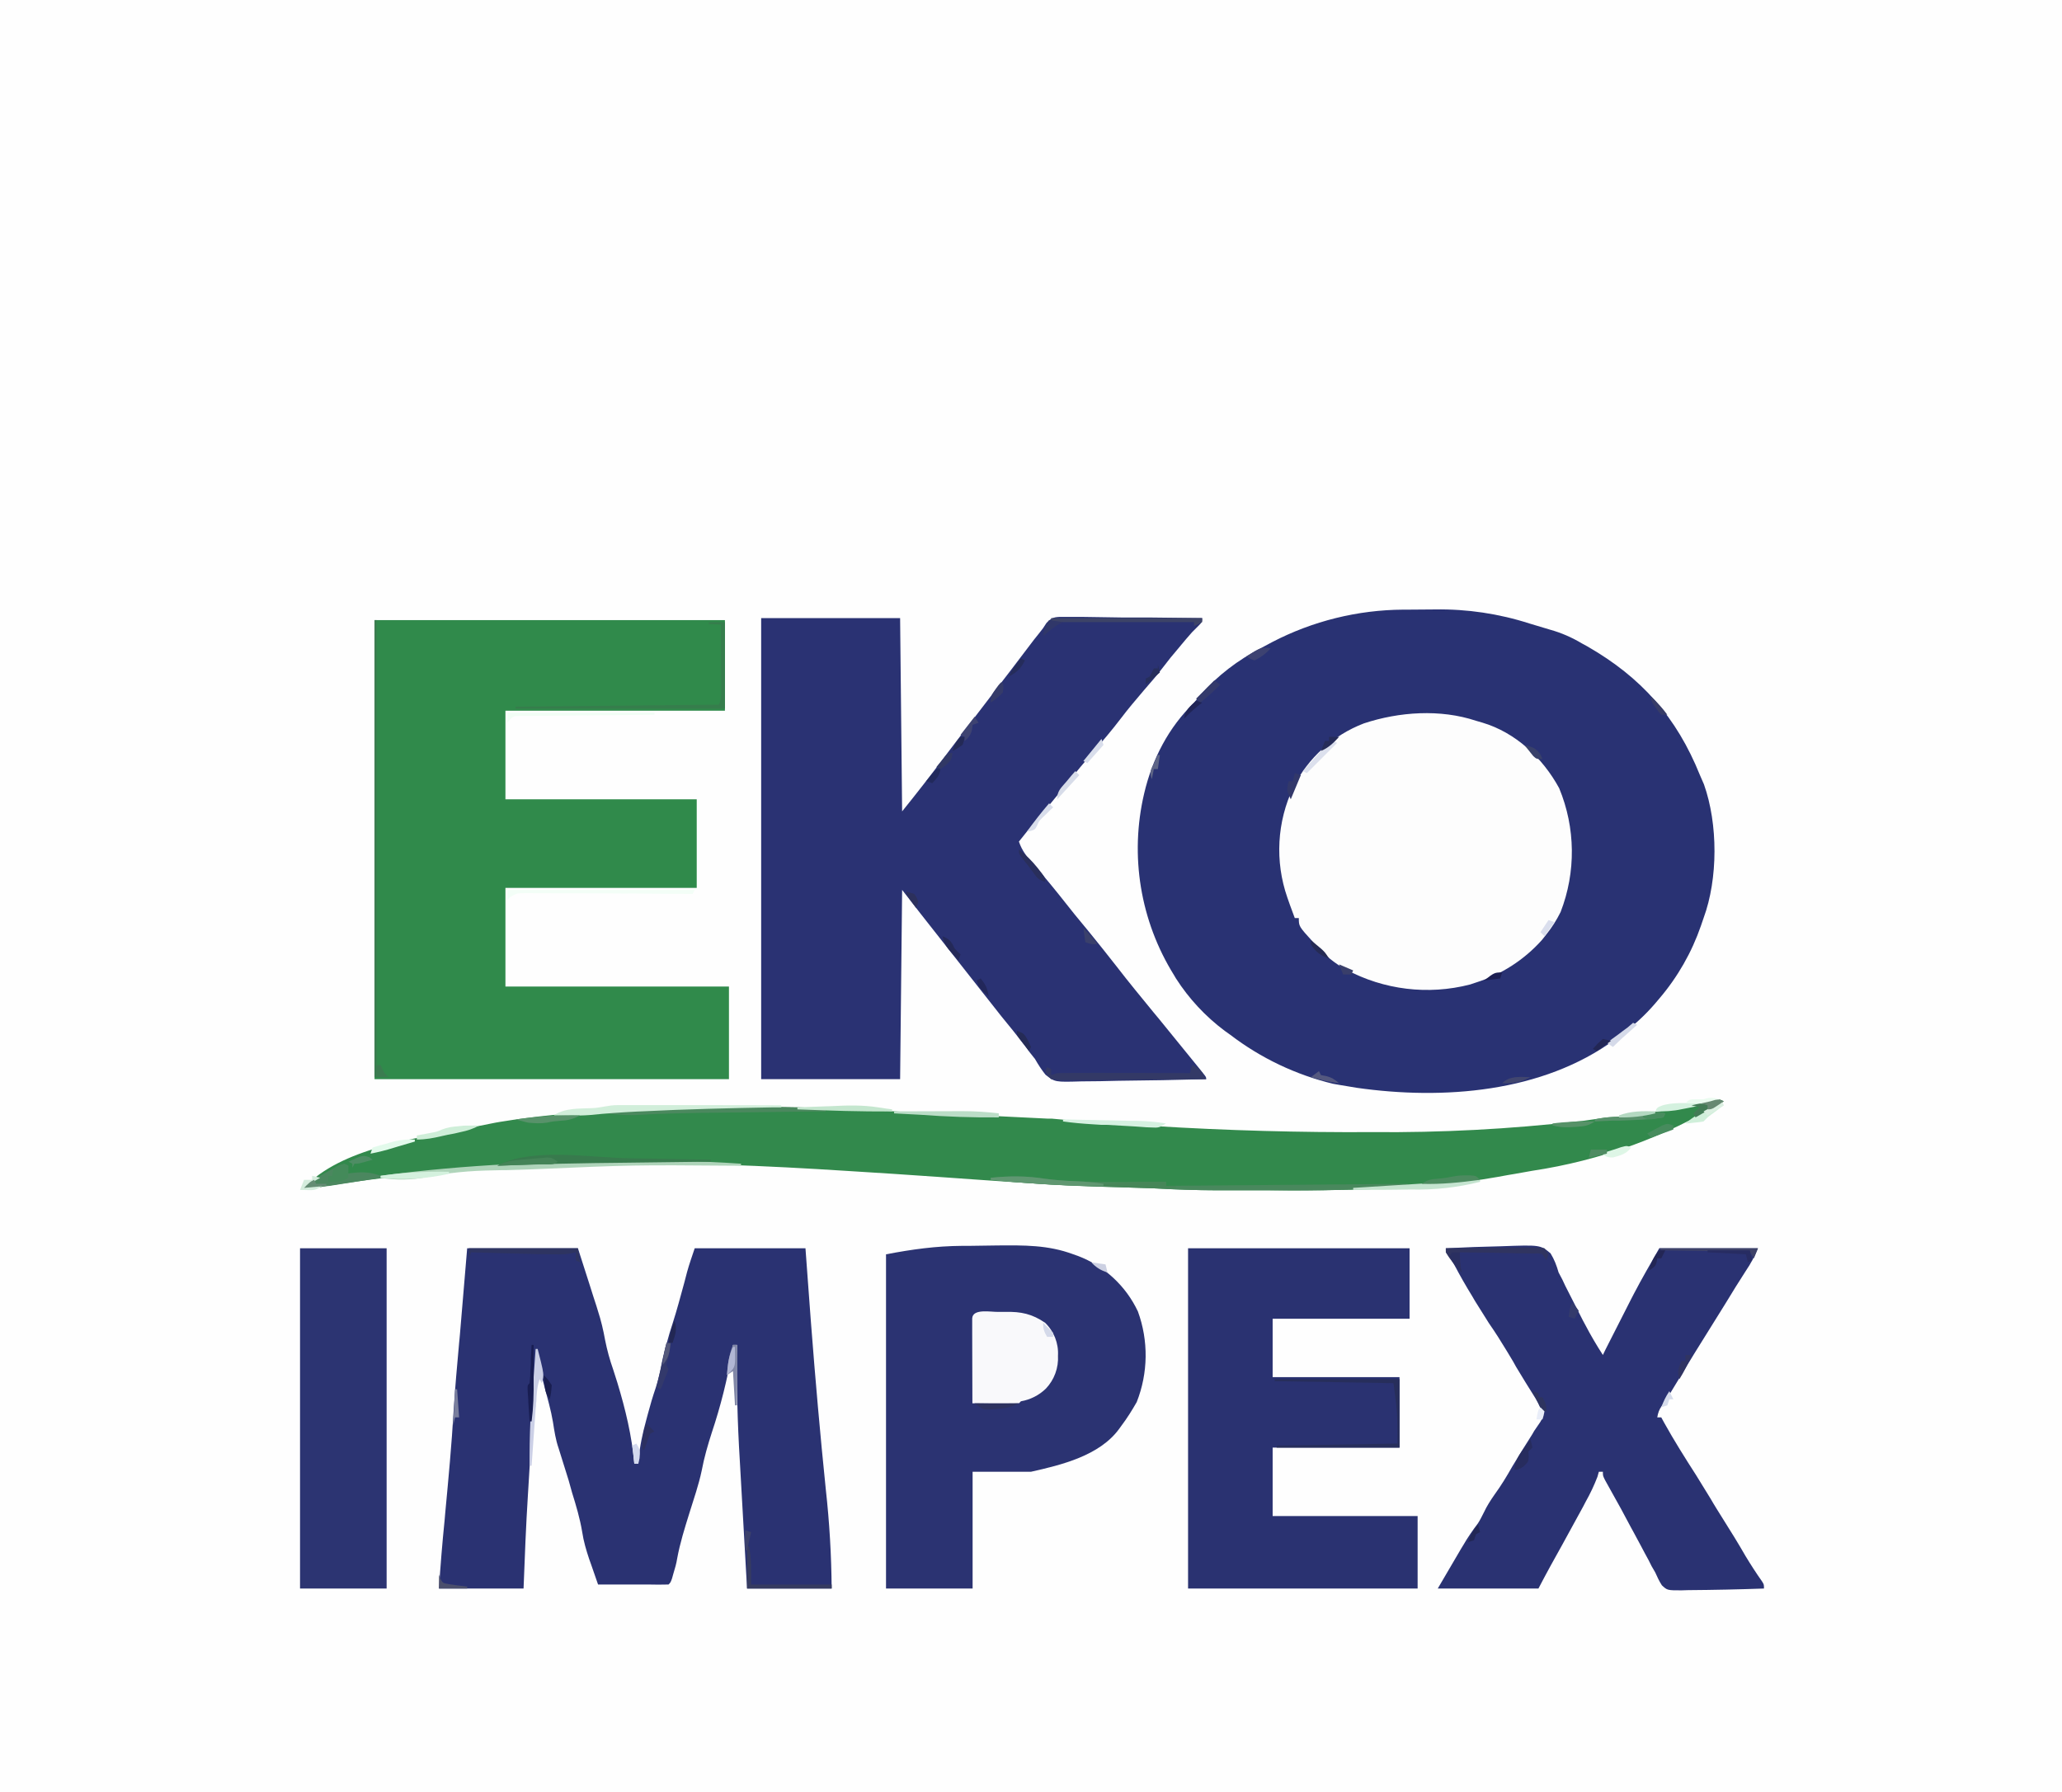
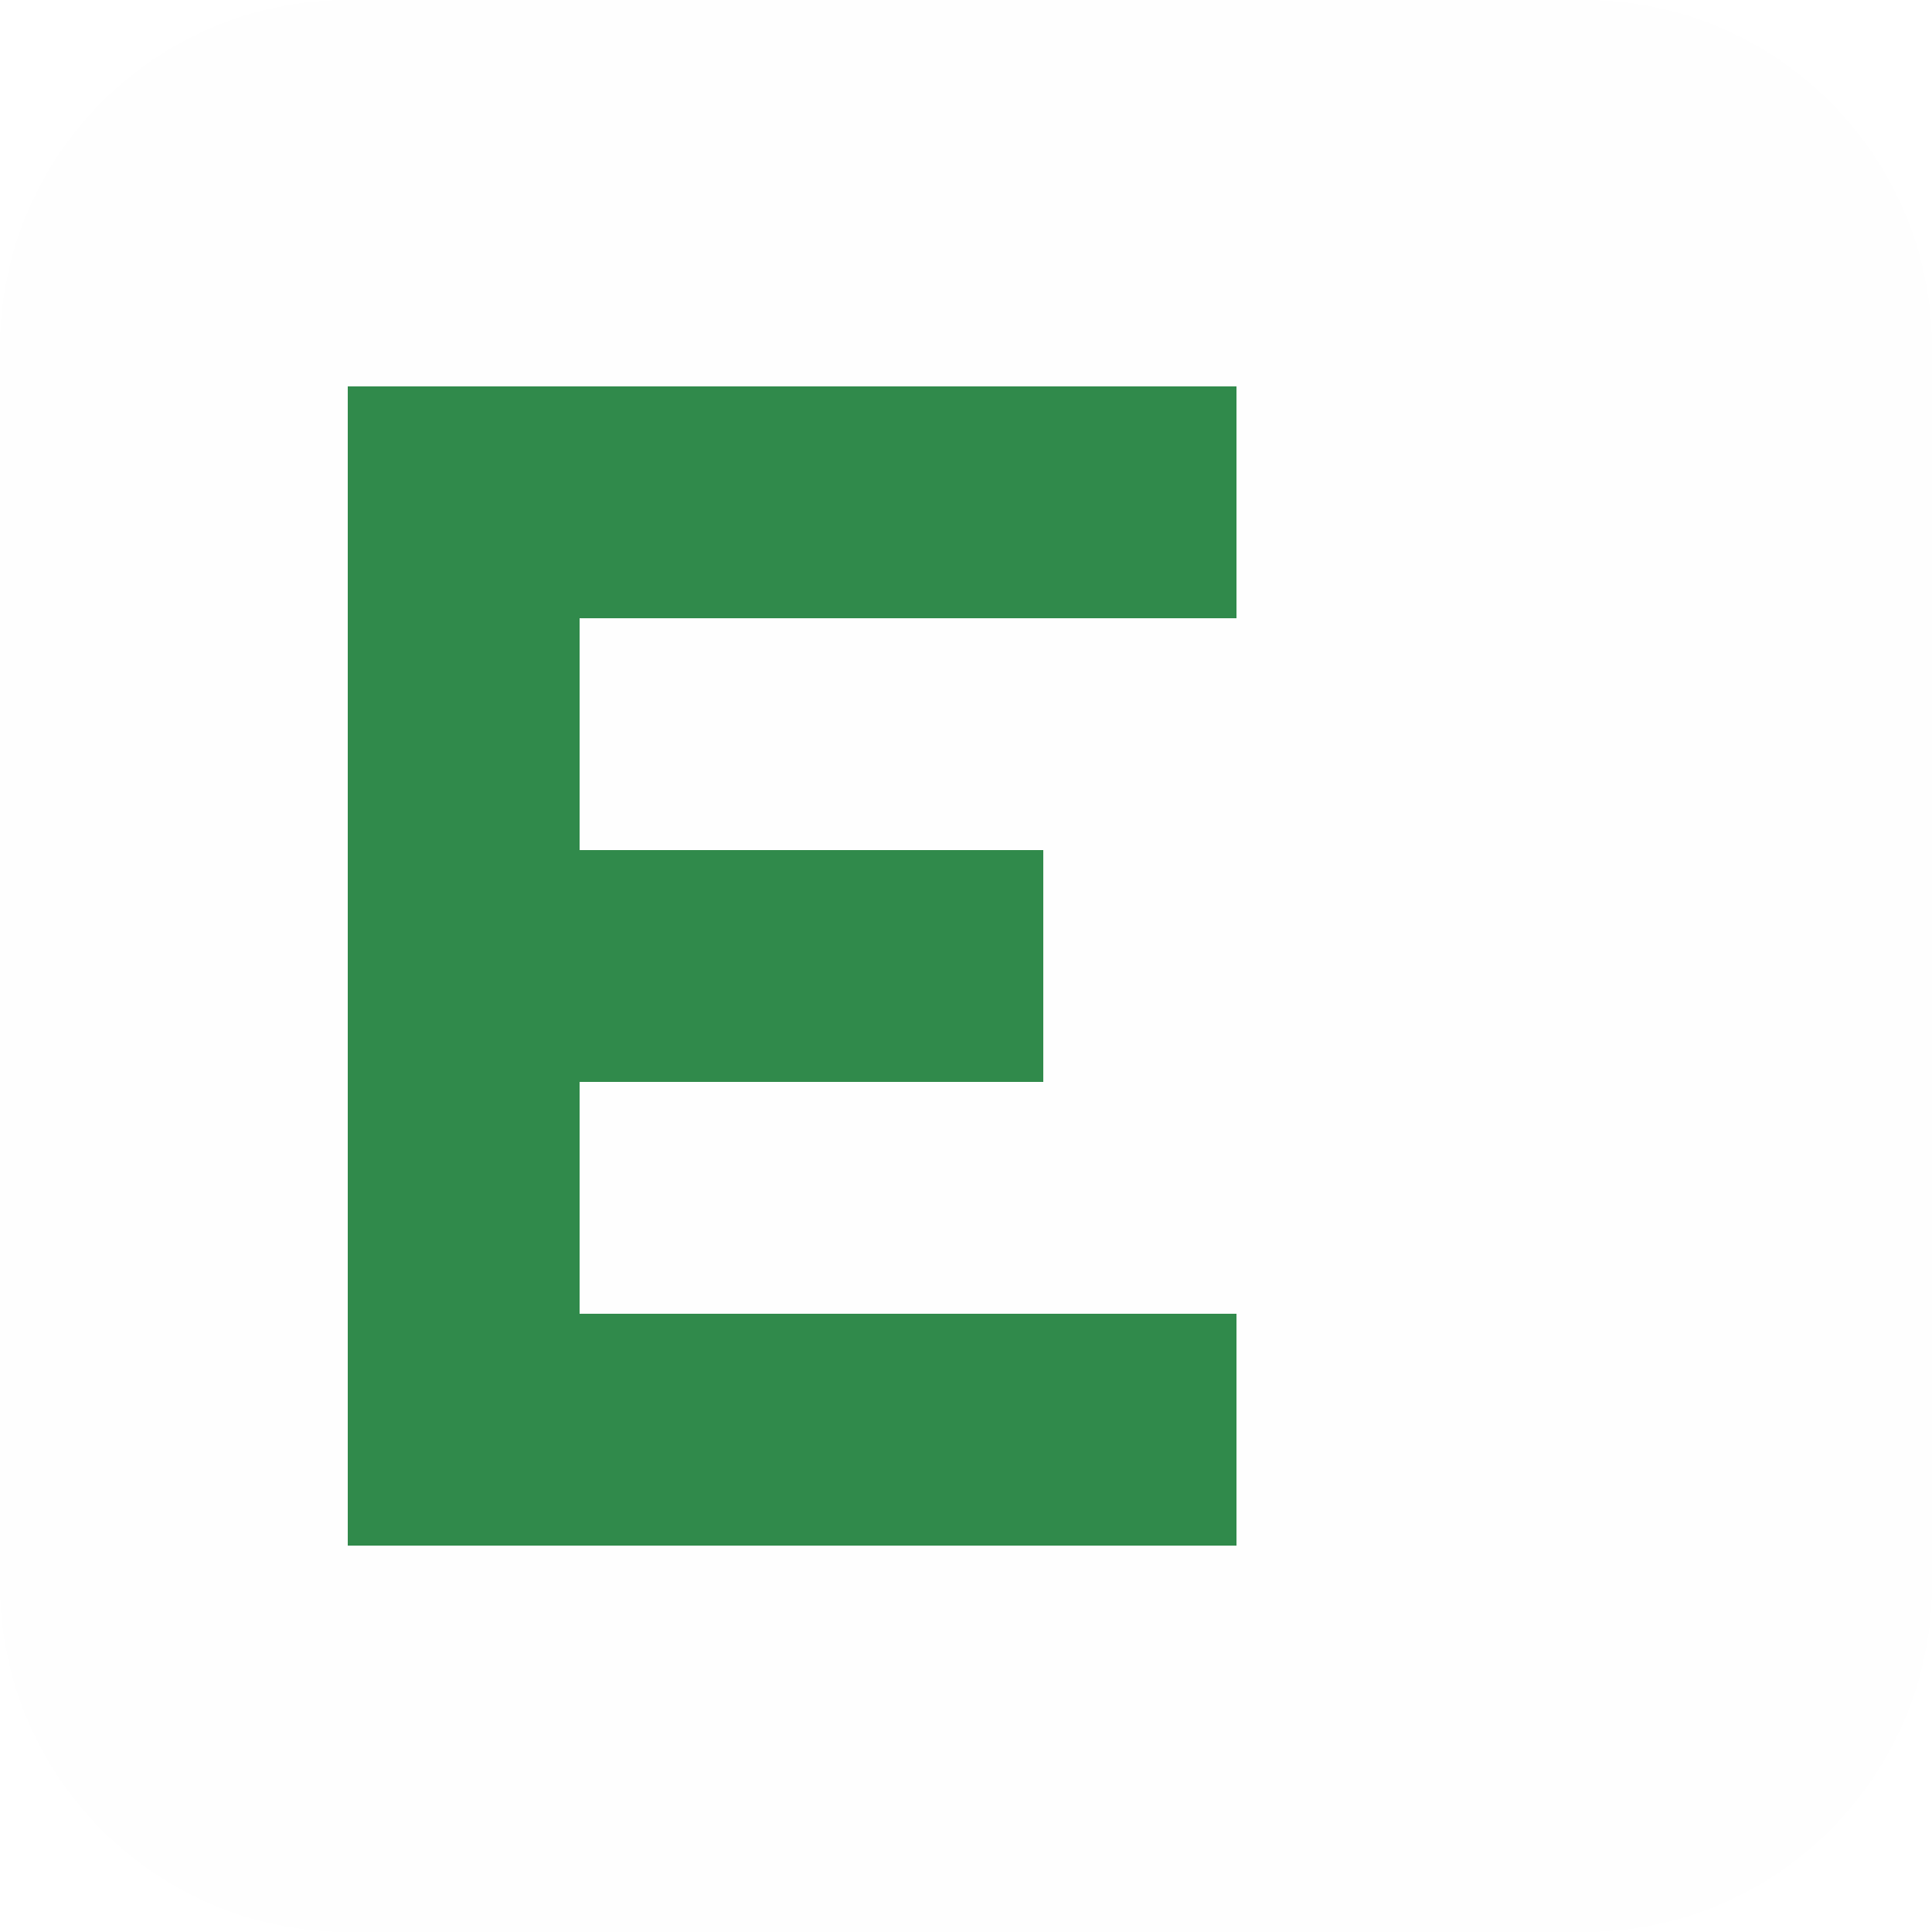
- <svg xmlns="http://www.w3.org/2000/svg" viewBox="0 0 1024 890">
-   <path fill="#FEFEFE" d="M0 0h1024v890H0V0Z" />
-   <path fill="#293273" d="M696.9 302.8h2.5a1682.5 1682.5 0 0 1 13.2-.1 145.4 145.4 0 0 1 47 7 586.5 586.5 0 0 1 10 3c5.8 1.6 11 3.9 16.2 7l2.4 1.3c27 15.5 44.4 35.2 56 64l2 4.6c7 19.7 7 46.9-.2 66.4l-1.3 3.8A112.1 112.1 0 0 1 824 496l-2.2 2.6A98.5 98.5 0 0 1 805 514l-3 2.3c-36 26.4-85.3 30.1-128.2 24L666 539l-4-.7a137 137 0 0 1-51-24.3l-2.8-2a99.6 99.6 0 0 1-24.2-26l-1-1.7a119 119 0 0 1-14.8-90.2c4-17.1 12.1-32.8 24.8-45.1l3.2-3.9c8.5-9.6 18.6-17.3 30-23.2l5.6-3a143 143 0 0 1 65.1-16.1Z" />
-   <path fill="#2A3273" d="M378 307h69l1 96a921.5 921.5 0 0 0 21-27l8.2-10.8a3856.6 3856.6 0 0 1 15.3-20l9-11.7 12-15.8 2.4-3 2.1-2.7 1.7-2.6c2.6-2.7 4-3 7.6-3h4.3a488.8 488.8 0 0 1 12.2.1l13.2.2h13.5l26.5.3c0 2 0 2-2.2 4.2L592 314a235 235 0 0 0-5.4 6.3l-1.4 1.7c-2.6 3-5.2 6.2-7.6 9.4-3 4-6.2 7.6-9.4 11.3-4 4.7-8 9.4-11.7 14.3-4.2 5.5-8.6 10.7-13.2 16-4.5 5.2-9 10.6-13.3 16a1090 1090 0 0 1-16.2 19.5c-2.7 3.1-5.3 6.3-7.8 9.5 1.5 4.5 4 7.6 7 11.1a3566 3566 0 0 1 4.6 5.2c5.5 6.5 10.8 13.2 16.1 19.9l7 8.5a1063 1063 0 0 1 13.8 17.3c6 7.8 12.3 15.4 18.5 23l2.5 3a7811.3 7811.3 0 0 0 20 24.6l2 2.5c1.5 1.9 1.5 1.9 1.5 2.9a2378.1 2378.1 0 0 1-43.5.8 711.4 711.4 0 0 1-18.4.3c-13.2.4-13.2.4-17.9-3.3-2-2.5-3.6-5-5.2-7.8l-2.7-3.4-2.2-3a464 464 0 0 0-11.8-14.8L488 493a13319.8 13319.8 0 0 0-31-39.4l-9-11.6-1 94h-69V307Z" />
-   <path fill="#308A4B" d="M186 308h174v45H251v44h95v44h-95v49h111v46H186V308Z" />
-   <path fill="#2A3272" d="M232 620h55l5.9 18.4 1.8 5.7 1.5 4.6.7 2.3c1.6 4.9 2.7 9.6 3.6 14.6a106.3 106.3 0 0 0 4 14.6l2.1 6.6c4 13.2 7.2 26.4 8.4 40.2h2l.1-1.8c.6-6.8 2-13.2 3.8-19.8l.8-3a191 191 0 0 1 3.9-13c1.4-4.3 2.4-8.6 3.3-13 1.4-6.5 3-12.7 5.1-19 2.2-6.8 4-13.7 5.9-20.6l.7-2.7.6-2.3c1.1-4 2.5-7.9 3.8-11.8h55l1.1 15 1.5 20.2.2 2.6c2.1 27.4 4.5 54.7 7.3 82A475 475 0 0 1 413 789h-42l-.6-10.3-.2-3.6a25645.1 25645.1 0 0 1-2.8-49.5A763 763 0 0 1 366 668h-2l-.5 3.7a268.5 268.5 0 0 1-10 39.8c-2 6.2-3.8 12.4-5 18.8-1.5 7.2-4 14.3-6.2 21.4-2.3 7.4-4.6 14.7-6 22.3-.4 2.6-1.1 5-1.9 7.6l-.7 2.5c-.7 1.9-.7 1.9-1.7 2.9a189 189 0 0 1-10.1 0 2618 2618 0 0 1-24.9 0l-3.4-9.8-1-2.8c-1.5-4.5-2.8-8.9-3.5-13.6-1.1-6.6-3-13-5-19.4l-1.7-6.1-5-16c-1.5-4.3-2.1-8.6-2.8-13-1-6-2.7-11.7-4.2-17.5l-1-3.8-2.4-9c-2 20.9-3.4 41.8-4.6 62.7l-.2 3.2c-1 15.7-1.6 31.4-2.2 47.1h-42a904 904 0 0 1 2.8-34l.3-3.5c1.6-17 3.2-34 4.2-51.2.7-11.1 1.7-22.2 2.7-33.3l.2-2 .2-2.2L232 620Z" />
-   <path fill="#32894C" d="M856 547a254.7 254.7 0 0 1-95 34.5l-9 1.6-3 .5-5.5 1c-38 6.7-76.7 6.7-115.1 6.6h-2.8a4611.9 4611.9 0 0 1-21.3 0 602 602 0 0 1-31.8-1l-19.2-.6c-15.9-.4-31.7-1.2-47.6-2.3l-17.8-1.2-22.7-1.6a4540.4 4540.4 0 0 0-44.2-2.9c-82-5.3-164.4-6.9-254.6 6.8l-4 .6-3.4.6a50 50 0 0 1-8 .4c18-19.7 56.2-24.7 81-29.6a1400 1400 0 0 0 14.1-2.8l2.3-.4a413.5 413.5 0 0 1 52-5.1 938.7 938.7 0 0 1 70.2-2.3c22 0 43.8.7 65.6 1.8l26.3 1.3 23.1 1a42303.2 42303.2 0 0 0 34.5 1.7h2.1l9.9.9c3.5.5 7 .8 10.6 1l3.9.2a19050.4 19050.4 0 0 0 26.7 1.6 1609.6 1609.6 0 0 0 108.2 3 828.4 828.4 0 0 0 102.4-5.4l2.3-.2 8.4-1.2c3-.6 6-.7 9-.8 9.5-.6 18.7-2.4 28-4.2l5.3-1c7.6-1.3 7.6-1.3 15.2-3.1 1.9-.4 1.9-.4 3.9.6Z" />
-   <path fill="#FDFDFD" d="m733 358 3.1.9c16.5 4.9 30 17.5 38.2 32.6a82.6 82.6 0 0 1 .7 61.5c-2 4-4.2 7.5-7 11l-2.2 2.8A73.5 73.5 0 0 1 733 488l-3 1a85.3 85.3 0 0 1-61.7-7.5A54 54 0 0 1 654 470l-2-2.2c-7-7.7-7-7.7-7-11.8h-2l-2.4-6.5-1.3-3.7a72.2 72.2 0 0 1 3-54.8 65.3 65.3 0 0 1 35-31.7c17.5-5.8 38-7.2 55.7-1.3Z" />
-   <path fill="#2B3372" d="M477.8 618.8h3.4a2777 2777 0 0 1 14-.2c13.2-.1 25.3-.3 37.8 4.4l2.3.8a54.2 54.2 0 0 1 29.8 27.6 63.4 63.4 0 0 1-.6 45c-2.3 4-4.7 7.9-7.5 11.6l-1.3 1.8C546 723 527.2 727.6 512 731h-29v58h-43V623c13.1-2.5 24.7-4.1 37.8-4.2Z" />
-   <path fill="#2A3272" d="M718 620a877.4 877.4 0 0 1 27.5-1c19.4-.7 19.4-.7 24.5 3.5 1.9 3.1 3 6 4 9.5l1.9 3.6 1.4 3 8.8 17.3 1.3 2.4c2.6 5 5.5 9.9 8.6 14.7l1.3-2.7 12.7-25 1.4-2.7c4-7.7 8.3-15 12.6-22.6h49a57.8 57.8 0 0 1-6 11.2c-3.4 5.3-6.8 10.7-10.1 16.2l-15.5 24.9-12.7 20.9c-1.7 2.8-1.7 2.8-3.4 5-1.4 2-1.9 3.5-2.3 5.8h2l1.3 2.4c5 9 10.4 17.6 16 26.3l7.2 11.7c2 3.5 4.2 6.9 6.3 10.3 3.8 6 7.5 12 11 18.1 2.6 4.3 5.3 8.5 8.2 12.6 1 1.6 1 1.6 1 3.6a1336.6 1336.6 0 0 1-37.8.8l-3.2.1c-7 0-7 0-9.7-2.5-1.3-2-2.3-4.1-3.3-6.4l-1.8-3.1-1.5-3-1.8-3.3-1.8-3.4-3.6-6.7-1.8-3.3c-3.1-5.9-6.3-11.8-9.6-17.6l-1.5-2.7-1.5-2.7C796 733 796 733 796 731h-2l-.7 2.5a92.2 92.2 0 0 1-5.8 12.3l-1.3 2.5-10.4 19c-4 7.1-8 14.4-11.8 21.7h-50l11.6-19.8 1.1-1.8c2.2-3.8 4.6-7.3 7.2-10.7 1.2-1.8 2-3.6 3-5.5 1.5-3.2 3.3-6 5.4-9 3.2-4.4 6-9 8.7-13.8 3.2-5.4 6.5-10.6 9.8-15.8l1.1-1.9 3-4.4c1.3-2.2 1.3-2.2 1-4.7a46.4 46.4 0 0 0-4.7-9.2l-2.5-4-1.3-2.1-4.5-7.4-1.5-2.7-3-5c-2.9-4.8-5.8-9.4-9-14l-6.9-11-1.4-2.4c-3.2-5.2-6.1-10.3-8.9-15.6-1.2-2.3-1.2-2.3-2.9-4.4-1.3-1.8-1.3-1.8-1.3-3.8Z" />
-   <path fill="#2A3271" d="M590 620h110v35h-68v29h63v35h-63v34h72v36H590V620Z" />
-   <path fill="#2C3472" d="M149 620h43v169h-43V620Z" />
-   <path fill="#F9F9FB" d="M496 651.6h3.3c7.7-.2 13.3 1 19.7 5.4a21 21 0 0 1 6.4 16.3 22 22 0 0 1-6 16.4A23.4 23.4 0 0 1 507 696l-1 1a91 91 0 0 1-5.1.1H491l-8.1-.1a8890.3 8890.3 0 0 1-.1-34.3v-7.9c.3-5 9.3-3.1 13-3.2Z" />
-   <path fill="#49885D" d="M518.9 585.4a132.8 132.8 0 0 0 14.7 1.3 507.9 507.9 0 0 0 32.8.3H579v2l120-1v1a642.9 642.9 0 0 1-66.6 2.2 3696.1 3696.1 0 0 0-27.6 0c-10.8 0-21.5-.4-32.3-1l-19.2-.6c-12.5-.3-25-.8-37.4-1.6l-3.8-.3c-6.7-.4-13.4-1-20.1-1.7v-1c9.2-.9 17.7-1 26.9.4Z" />
-   <path fill="#AFD4BA" d="M316.3 576.8h2.5a3557.2 3557.2 0 0 1 19 0c10.1 0 20.1.5 30.2 1.2v1h-2.5c-50.9-.4-50.9-.4-101.7 1.8l-12.4.4h-2.2l-4.4.1c-11.3.2-22 1.1-33.2 3.4a64.3 64.3 0 0 1-22.6.3v-1c42.3-5.7 84.6-7.3 127.3-7.3Z" />
-   <path fill="#3B7C50" d="M186 308h1v221h2l.9 1.9c1 2.2 1 2.2 3.1 4.1h-7V308Z" />
-   <path fill="#4B885E" d="M370.1 549.8h3.6c24.2 0 24.2 0 36.3 1.2v1h-2.8a30456.4 30456.4 0 0 0-55.2.7h-2.6c-10.6.2-21.1.4-31.7 1-5.7.4-11 0-16.7-.7v-1c23-1.5 46-2.2 69.1-2.2Z" />
-   <path fill="#333966" d="M592 529c4 1.3 4.8 3.5 7 7a6098.7 6098.7 0 0 1-69.6.5h-2.1c-2 0-2 0-5.3-.5-2-2-2-2-3-4l1-2 2 1v3l3-1 6.4-.1h2a1899.3 1899.3 0 0 1 22.4 0h11.9l23.3.1 1-4Z" />
-   <path fill="#367D4C" d="M352 309h8v43H256v-1l101-1c1.6-3.3 1.1-7 1.1-10.5a300226452 300226452 0 0 1-.1-29.5h-6v-1Z" />
-   <path fill="#272E5B" d="M633 685h62v34h-61v-1l60-1c0-15.1 0-15.1-2-30l-59-1v-1Z" />
-   <path fill="#D1EEDA" d="M306.6 548.9h2.5a432194431.1 432194431.1 0 0 1 32.3 0h15.7l30.9.1v1h-3.7c-21.9.4-43.7.9-65.6 2l-2.5.1c-7.7.4-15.4.9-23 1.7-3.6.3-7.2.3-10.8.3h-2.2l-5.2-.1c5.7-3.8 12.4-3.3 19.1-3.6 4.6-.2 8-1.5 12.5-1.5Z" />
-   <path fill="#4B875F" d="m171 578 2 1-1 4 2-.3c5.6-.7 9.6-.7 15 1.3v1a6827.6 6827.6 0 0 1-25.3 4l-2.1.2c-3.6.6-7 1-10.6.8 2.8-3.2 6.3-5 10-7.1l2-1.1a45 45 0 0 1 8-3.8Z" />
-   <path fill="#3D4367" d="M522 307h75v2l-4 2v-2h-71v-2Z" />
-   <path fill="#303460" d="M718 620a3649.4 3649.4 0 0 1 38-.3h8.9l2.1.3 2 3-1 3-2-3c-1.8-.5-1.8-.5-4-.4h-2.5l-2.7-.1h-2.7a1207.8 1207.8 0 0 0-14.6-.3L725 622c0 3.5 0 6.6 1 10a45 45 0 0 1-8-10v-2Z" />
-   <path fill="#2E3461" d="M233 620h54l1 7-2-1v-4l-2.2.5c-2.7.5-5 .6-7.7.5h-2.8l-3-.1H267a4138.3 4138.3 0 0 1-33.1-.9l-1 3v-5Z" />
-   <path fill="#387A4D" d="m312.2 575.3 13.8.2 27 .5v1h-2.7a33654.4 33654.4 0 0 0-39.2.5c-21.4.2-42.7.6-64.1 1.5 16.9-9.2 46.4-4 65.2-3.7Z" />
-   <path fill="#363B60" d="M371 768h1c1.2 6.6 1 12 1 19h40v2h-42v-21Z" />
-   <path fill="#F3FEF7" d="M252 442h93l-1 2h-3.4a10446 10446 0 0 0-79.6-.4c-4.2 0-4.2 0-7.7 2L252 447v-5Z" />
-   <path fill="#C5E4D0" d="M731 586h4v1a127.7 127.7 0 0 1-34.5 3.8c-9.5.2-19 .2-28.5.2v-1l1.7-.1a19128.6 19128.6 0 0 0 33.5-2.1l2.9-.2c7-.5 14-1.8 20.9-1.7Z" />
-   <path fill="#609771" d="M519 585.5c5.3.7 10.5 1 15.7 1.2 4.5.2 8.9.6 13.3 1.3v1a377 377 0 0 1-34.8-1.2c-7.1-.5-14.2-1-21.2-1.8v-1c9.3-1 17.8-1 27 .5Z" />
-   <path fill="#BBDDC7" d="M444 552a7813.7 7813.7 0 0 1 31.8-.1h2.7c5.9 0 11.6.4 17.5 1.1v2a468.8 468.8 0 0 1-38.8-1.3L444 553v-1Z" />
-   <path fill="#CBCFE6" d="M266 670h1l1.6 6.3.8 3.5c.6 3 .6 4.4-.4 7.2l-1-2c-.9 2.6-1.2 4.4-1.4 7l-.2 2.4c0 .9 0 1.8-.2 2.6 0 1.4 0 1.4-.2 2.7a4364.2 4364.2 0 0 0-2 28.3h-1a395.4 395.4 0 0 1 2-43.9l1-14.1Z" />
-   <path fill="#F2FEF5" d="M252 354h73v1a458654730.8 458654730.8 0 0 0-63.2.6H258c-3 .1-3 .1-5 2l-1 1.4v-5Z" />
-   <path fill="#D6F1E1" d="M528 556a10529.6 10529.6 0 0 1 33.7.7h2.8c5 .1 9.6.5 14.5 1.3-3.2 2.1-3.7 2.2-7.2 2l-2.6-.1-2.7-.2-2.8-.2a1451.6 1451.6 0 0 1-14-.8H547l-4.7-.3c-4.8-.3-9.6-.7-14.4-1.4v-1Z" />
-   <path fill="#C4E6CE" d="m436 550 4 .6 3 .4v1c-15.7.2-31.3-.4-47-1v-1a3237.5 3237.5 0 0 1 17-.6c7.8-.4 15.3-.6 23 .6Z" />
-   <path fill="#D4F1DE" d="M223 582v1a105.4 105.4 0 0 1-34 2v-1c11.4-1.7 22.5-2.2 34-2Z" />
-   <path fill="#448A5A" d="M173 579v6c-3.4 2-6 2.2-10 2v-3h2l.2-1.9c.8-2.1.8-2.1 3.2-3.4 2.6-.7 2.6-.7 4.6.3Z" />
-   <path fill="#3E4268" d="M824 620h49l-2 5-2-3c-2-.5-2-.5-4.4-.4H862l-3-.1a724518398.3 724518398.3 0 0 1-34.9-.5v-1Z" />
-   <path fill="#58916B" d="m827 553-1 2c-7.3 1.2-14.7 1.3-22 1.6h-3.6l-8.4.4v-1c4-1 8-1.2 12.2-1.4 5.3-.3 10.4-1 15.7-2.3 2.5-.4 4.6 0 7.1.7Z" />
-   <path fill="#8187A7" d="M364 668h2v30h-1l-1-17-3 2c.4-5.3 1-10 3-15Z" />
-   <path fill="#468658" d="M579 587v2h5v1c-12 .2-24-.3-36-1v-1c10.4-.7 20.6-1.1 31-1Z" />
-   <path fill="#58926A" d="M288 554a19 19 0 0 1-9 2.6c-2.5.2-4.9.4-7.4 1-3.2.5-6.1.3-9.4 0a573632523.6 573632523.6 0 0 0-6.2-.6v-1c10.7-1.4 21.2-2.3 32-2Z" />
-   <path fill="#181D52" d="M264 668h1v17.2c.1 7-.1 13.8-1 20.8h-1l-.6-9-.1-2.5-.2-2.5-.1-2.2c0-1.8 0-1.8 1-2.8a67 67 0 0 0 .4-6.8l.2-2.8v-2.7l.4-6.7Z" />
-   <path fill="#4C8A5F" d="M727 583.8h3.2c2.8.2 2.8.2 4.8 2.2-9.7 1.3-19.2 2.3-29 2 3.3-2.2 4.8-2.3 8.6-2.6 4.6-.3 7.7-1.6 12.3-1.6Z" />
-   <path fill="#33396B" d="M331 667h2c-.9 6.6-.9 6.6-1.6 9.3-.6 1.8-.6 1.8.6 3.7-.8 2.4-.8 2.4-2 5.1l-1 2.8-1 2.1-2-1 2-8.8.5-2.5.5-2.4.5-2.2 1.5-6.1Z" />
-   <path fill="#CEEED8" d="M238 559c-3 1.7-5.9 2.6-9.3 3.3l-3 .7-3.2.6-3.2.7c-4.2 1-8 1.7-12.3 1.7v-2l2-.4 2.7-.5 2.6-.5c2.7-.5 2.7-.5 5.2-1.6 2.7-1 5-1.4 8-1.6l2.8-.3 7.7-.1Z" />
-   <path fill="#272C5E" d="M760 715c.6 1.9.6 1.9 1 4l-2 2 .2 2.4c-.2 2.6-.2 2.6-2.6 5-2.6 1.6-2.6 1.6-4.6 1.6.5-4.3 2-6.9 4.6-10.3l1.9-2.7 1.5-2Z" />
-   <path fill="#D4F1DF" d="M838 547.9h2l5 .1v1l-7.6 1.5-2.1.4c-4.5 1-8.7 1.2-13.3 1.1 1-2 1-2 4-3.1 4-1 7.8-1.1 12-1Z" />
-   <path fill="#448357" d="M277 577c-1.9 1.9-5 1.2-7.4 1.3l-4 .1a28239 28239 0 0 1-18.6.6c4.9-2.8 10-2.8 15.6-3.3l3.2-.3 3-.2 2.8-.3c2.4.1 2.4.1 5.4 2.1Z" />
-   <path fill="#D0EFDA" d="m855 547 1 2-1.7 1.2-2.2 1.7-2.2 1.6c-2 1.5-2 1.5-3.9 3.5-2.2.4-2.2.4-4.6.6l-2.5.3-1.9.1a62 62 0 0 1 11.8-7.8l3.5-1.8 2.7-1.4Z" />
-   <path fill="#427B55" d="m856 547-14 8-1-2 3-3-4-1a1102.8 1102.8 0 0 1 10.7-2.4c3.3-.6 3.3-.6 5.3.4Z" />
-   <path fill="#DCE0ED" d="m662 368 2 1-15 15-2-1a1934.4 1934.4 0 0 1 6.7-7.5 46 46 0 0 1 8.3-7.5Z" />
-   <path fill="#343A6B" d="m603 338 3 2a93.4 93.4 0 0 1-10 9l-2-2 9-9Z" />
-   <path fill="#2D325F" d="M484 697h22c-4 2-6.5 2.5-11 2.8l-3.7.3c-3.3-.1-3.3-.1-7.3-3.1Z" />
-   <path fill="#E2FAEB" d="M206 566v1l-8.2 2.4-2.3.7A102 102 0 0 1 184 573l1-3c2.4-.8 4.6-1.4 7-2l2-.6a36 36 0 0 1 12-1.4Z" />
-   <path fill="#579268" d="M792 557c-3.4 2.3-5.3 2.4-9.4 2.7l-3.4.2c-3 .1-5.4-.2-8.2-.9v-1c7-.9 14-1.1 21-1Z" />
-   <path fill="#292E5B" d="M506 422c3.6 2.7 6.5 5.6 9.3 9.1l2.1 2.7c1.6 2.2 1.6 2.2 1.6 4.2-3.4-1.1-4-1.9-6-4.8a132 132 0 0 0-5.4-7C506 424 506 424 506 422Z" />
-   <path fill="#32386A" d="m643 384 3 1-5 12c-2-4.2-2.2-4.8-1-9h2l1-4Z" />
-   <path fill="#3E4371" d="m484 356 2 3-3 1-.3 2.3a8.8 8.8 0 0 1-3.7 5.7v-2l-2-1 7-9Z" />
-   <path fill="#DEF6E6" d="M810 570c-2.4 3.2-5.3 3.9-9 4.9-2.5.1-3.8-.6-6-1.9l6.4-2 3.6-1.2c3-.8 3-.8 5 .2Z" />
-   <path fill="#2C3060" d="m321 707 4 4-2 1c-.9 1.9-.9 1.9-1.6 4l-.8 2.3-.6 1.7h-1c-.2-4.8.2-8.5 2-13Z" />
-   <path fill="#D5ECDD" d="m155 584 4 1-7 4h8c-3 2-3.7 2.2-7.2 2.1l-3.8-.1 2-5h4v-2Z" />
-   <path fill="#D5DAE9" d="m811 508 2 1-2.1 1.9-2.8 2.5-2.7 2.4-4.4 4.2-3-2 2.6-2 3.3-2.4 1.7-1.3c2.8-2 2.8-2 5.4-4.3Z" />
-   <path fill="#272C62" d="M848 621h21l1 5-2 1-1-4-19-1v-1Z" />
-   <path fill="#D8DDEB" d="m521 399 2 2-1.5 1.4-1.9 1.9-1.9 1.8c-1.8 1.8-1.8 1.8-2.7 4-1 1.9-1 1.9-3.1 2.6l-1.9.3c3.5-4.8 7.1-9.5 11-14Z" />
-   <path fill="#478B5D" d="M831 559v2l-11 4-2-2 4.8-2.6c1-.4 1.8-1 2.7-1.4 2.5-1 2.5-1 5.5 0Z" />
-   <path fill="#D7DCE9" d="m534 383 2 2-11 12c0-4.2 1.8-5.5 4.5-8.7l2.5-3 2-2.3Z" />
-   <path fill="#54587F" d="m655 532 1 2 2.3.4c3 .7 4.4 1.7 6.7 3.6a80 80 0 0 1-14-3l4-3Z" />
-   <path fill="#3D4271" d="M631 322a23.8 23.8 0 0 1-8 6c-2.3-.8-2.3-.8-4-2 7.3-4.6 7.3-4.6 12-4Z" />
-   <path fill="#303769" d="m521 308 7 1-1.6.7c-3.2 1.7-5.7 4-8.4 6.3.5-3.4 1-5 3-8Z" />
-   <path fill="#4B4F6C" d="m218 782 .6 2c1.3 2.3 1.3 2.3 4.2 2.8l3.3.5 3.3.4 2.6.3v1h-14v-7Z" />
-   <path fill="#D3D9EE" d="M316 717c1.8 2.8 2 3.9 1.6 7.3l-.6 2.7h-2l-1-9 2-1Z" />
-   <path fill="#488C5E" d="m827 553-1 2c-7.4 1.3-7.4 1.3-10 0v-2c4-.8 7-1 11 0Z" />
-   <path fill="#797E9D" d="M226 690h1l1 14h-2l-1 4 1-18Z" />
-   <path fill="#B1B6D4" d="M364 669h1c.2 9.8.2 9.8-2.5 12.6L361 683c.4-5 .8-9.4 3-14Z" />
-   <path fill="#232655" d="M824 621h3l-2 4h-2l-.3 1.9c-.7 2.1-.7 2.1-3.7 4.1a22 22 0 0 1 5-10Z" />
-   <path fill="#2A2F61" d="M721 622h4v2.8c0 2.6.2 4.7 1 7.2a20.1 20.1 0 0 1-6-8l1-2Z" />
-   <path fill="#B4D8C1" d="M822 552v1a66.8 66.8 0 0 1-18 2v-1c6-2.2 11.6-2.2 18-2Z" />
-   <path fill="#353B69" d="M497 339h1c.4 2.2.4 2.2 0 5-1.8 2-3.8 3.4-6 5 0-3.4.5-4 2.4-6.7l1.4-1.9 1.2-1.4Z" />
-   <path fill="#303462" d="M837 673h3a72 72 0 0 1-6 12c-1.3-3.8-.4-5.4 1-9h2v-3Z" />
-   <path fill="#343B6C" d="m781 647 3 4-2 4-3-1c.9-5.9.9-5.9 2-7Z" />
-   <path fill="#EAFBEF" d="M854 546c-3.6 2.3-6.6 2.2-10.8 2.1h-3.5l-2.7-.1c2-2 2-2 5.4-2h3.6c3.3-1.1 4.7-.8 8 0Z" />
-   <path fill="#242958" d="M468 465c3.5 1.4 4.5 2.6 6 6 1.5 1.7 1.5 1.7 3 3l-1 3c-6.5-7.1-6.5-7.1-8-12Z" />
-   <path fill="#3A406B" d="M538 461c2.6 2.6 5 5 7 8-3 0-3 0-6-1l-1-7Z" />
-   <path fill="#D8DDEB" d="m547 367 1 3-8 9-2-1 9-11Z" />
-   <path fill="#4E8D64" d="m183.5 574.8 1.5 1.2c-6.8 2-6.8 2-9 2l-1 2v-2l-2-1c7.2-3.3 7.2-3.3 10.5-2.2Z" />
-   <path fill="#41466F" d="M760 535a25 25 0 0 1-14 3c3.8-3.8 8.8-3.1 14-3Z" />
-   <path fill="#252C5B" d="m507 327 2 1c-2 4-4 6-8 8 1.5-3.4 3.6-6.1 6-9Z" />
-   <path fill="#2E345F" d="m761 691 3 1v2h2c1.5 2.6 2 3.9 2 7h-2l-5-10Z" />
-   <path fill="#4F8B62" d="M790 571h8v2l-9 2 1-4Z" />
-   <path fill="#21295C" d="M467 381c0 4-1.5 5.1-4 8l-3-1c4.8-5.9 4.8-5.9 7-7Z" />
-   <path fill="#313865" d="M471 374h2c-.3 3.3-1 4-3.6 6.3L467 382l-2-1 2.9-3.5 1.6-2 1.5-1.5Z" />
-   <path fill="#39416A" d="M757 370c3.8 1 5.6 1.4 7.9 4.6l1.1 2.4c-3 0-3 0-4.6-1.5l-1.6-2-1.6-2-1.2-1.5Z" />
-   <path fill="#262E5B" d="m575 330 1 4-7 6v-3l2-1 2-4h2v-2Z" />
-   <path fill="#191E50" d="M270 683c2 2 2 2 4 5-.3 3.8-.3 3.8-1 7-2-3-2.3-4.2-2.6-7.7l-.3-2.4-.1-1.9Z" />
-   <path fill="#DBEFE1" d="m855 547 1 2-8 5-2-2 9-5Z" />
-   <path fill="#22275A" d="M487 486c2.5 3 3.5 5.2 4 9-4.9-4.6-4.9-4.6-6-8l2-1Z" />
-   <path fill="#252A54" d="m651 467 3.4 2.8 1.9 1.6c1.7 1.6 1.7 1.6 3.7 4.6a14.7 14.7 0 0 1-9-7v-2Z" />
-   <path fill="#DADEED" d="m769 457 3 1-5 7-2-2 4-6Z" />
-   <path fill="#202456" d="m594 348 3 1-2.3 1.8a77 77 0 0 0-6.7 6.2c.5-4.2 3-6.2 6-9Z" />
-   <path fill="#3C416B" d="m370 760 3 1-2 9h-1v-10Z" />
-   <path fill="#55597B" d="M331 667h2c-.4 4.6-.9 7.6-4 11 1-7.4 1-7.4 2-11Z" />
-   <path fill="#678872" d="M856 547c-5.8 4-5.8 4-8 4v-2l-3-1 4.4-1 2.4-.7c2.2-.3 2.2-.3 4.2.7Z" />
-   <path fill="#5E6586" d="M575 375h1l-1 7h-2l-1 5c-1.2-3.6-.7-4.3 1-7.7l1-2.4 1-1.9Z" />
-   <path fill="#232956" d="M477 366h2c-.2 1.8-.2 1.8-1 4-2.6 1.8-2.6 1.8-5 3 1-3 1.8-4.8 4-7Z" />
-   <path fill="#373C67" d="M820 346c3 2.9 5.6 5.7 8 9h-3c-1.4-1.5-1.4-1.5-2.7-3.4l-1.3-1.9c-1-1.7-1-1.7-1-3.7Z" />
-   <path fill="#222755" d="m734 757 1 4-2 1-1 3-3 1c1.2-3.5 2.7-6.1 5-9Z" />
-   <path fill="#222754" d="M335 656c1.4 4.3.4 6.8-1 11h-2c.6-4 1.4-7.3 3-11Z" />
-   <path fill="#658C74" d="m156 586 1 2h5v1l-11 1c3-3 3-3 5-4Z" />
-   <path fill="#262C58" d="M660 366h5c-2.8 3-5.2 5.4-9 7l2-5h2v-2Z" />
-   <path fill="#D4D9E9" d="m518 657 5 5v2h-3c-1.5-2.6-2-3.9-2-7Z" />
-   <path fill="#222655" d="m796 516 4 1-7 5-2-1c2.3-2.6 2.3-2.6 5-5Z" />
-   <path fill="#252B56" d="M505 512c3.3 1.1 3.6 1.5 5.3 4.4l1.7 3.6-1 2-3-3.9-1.7-2.2C505 514 505 514 505 512Z" />
-   <path fill="#1C1E52" d="m746 483-1 3-8 1c5.2-4 5.2-4 9-4Z" />
-   <path fill="#E9EDF8" d="m765 699 2 2c-.4 2.1-.4 2.1-1 4h-3c.9-4.9.9-4.9 2-6Z" />
-   <path fill="#D6DCEB" d="m829 691 2 4h-2l-1 3-3 1c1.1-3 2.2-5.3 4-8Z" />
-   <path fill="#CCD0E2" d="m542 627 7 1 1 4a16.4 16.4 0 0 1-8-5Z" />
-   <path fill="#393E6A" d="m665 479 7 3-1 2h-4l-2-5Z" />
-   <path fill="#2C305C" d="M450 443c1.9.3 1.9.3 4 1a10 10 0 0 1 2 4l-1 3-2.5-3.4-1.4-2C450 444 450 444 450 443Z" />
+ <svg xmlns="http://www.w3.org/2000/svg" viewBox="0 0 100 100">
+   <rect width="100" height="100" rx="18" fill="#FEFEFE" />
+   <rect x="18" y="20" width="12" height="60" fill="#308A4B" />
+   <rect x="18" y="20" width="46" height="12" fill="#308A4B" />
+   <rect x="18" y="44" width="36" height="12" fill="#308A4B" />
+   <rect x="18" y="68" width="46" height="12" fill="#308A4B" />
</svg>
